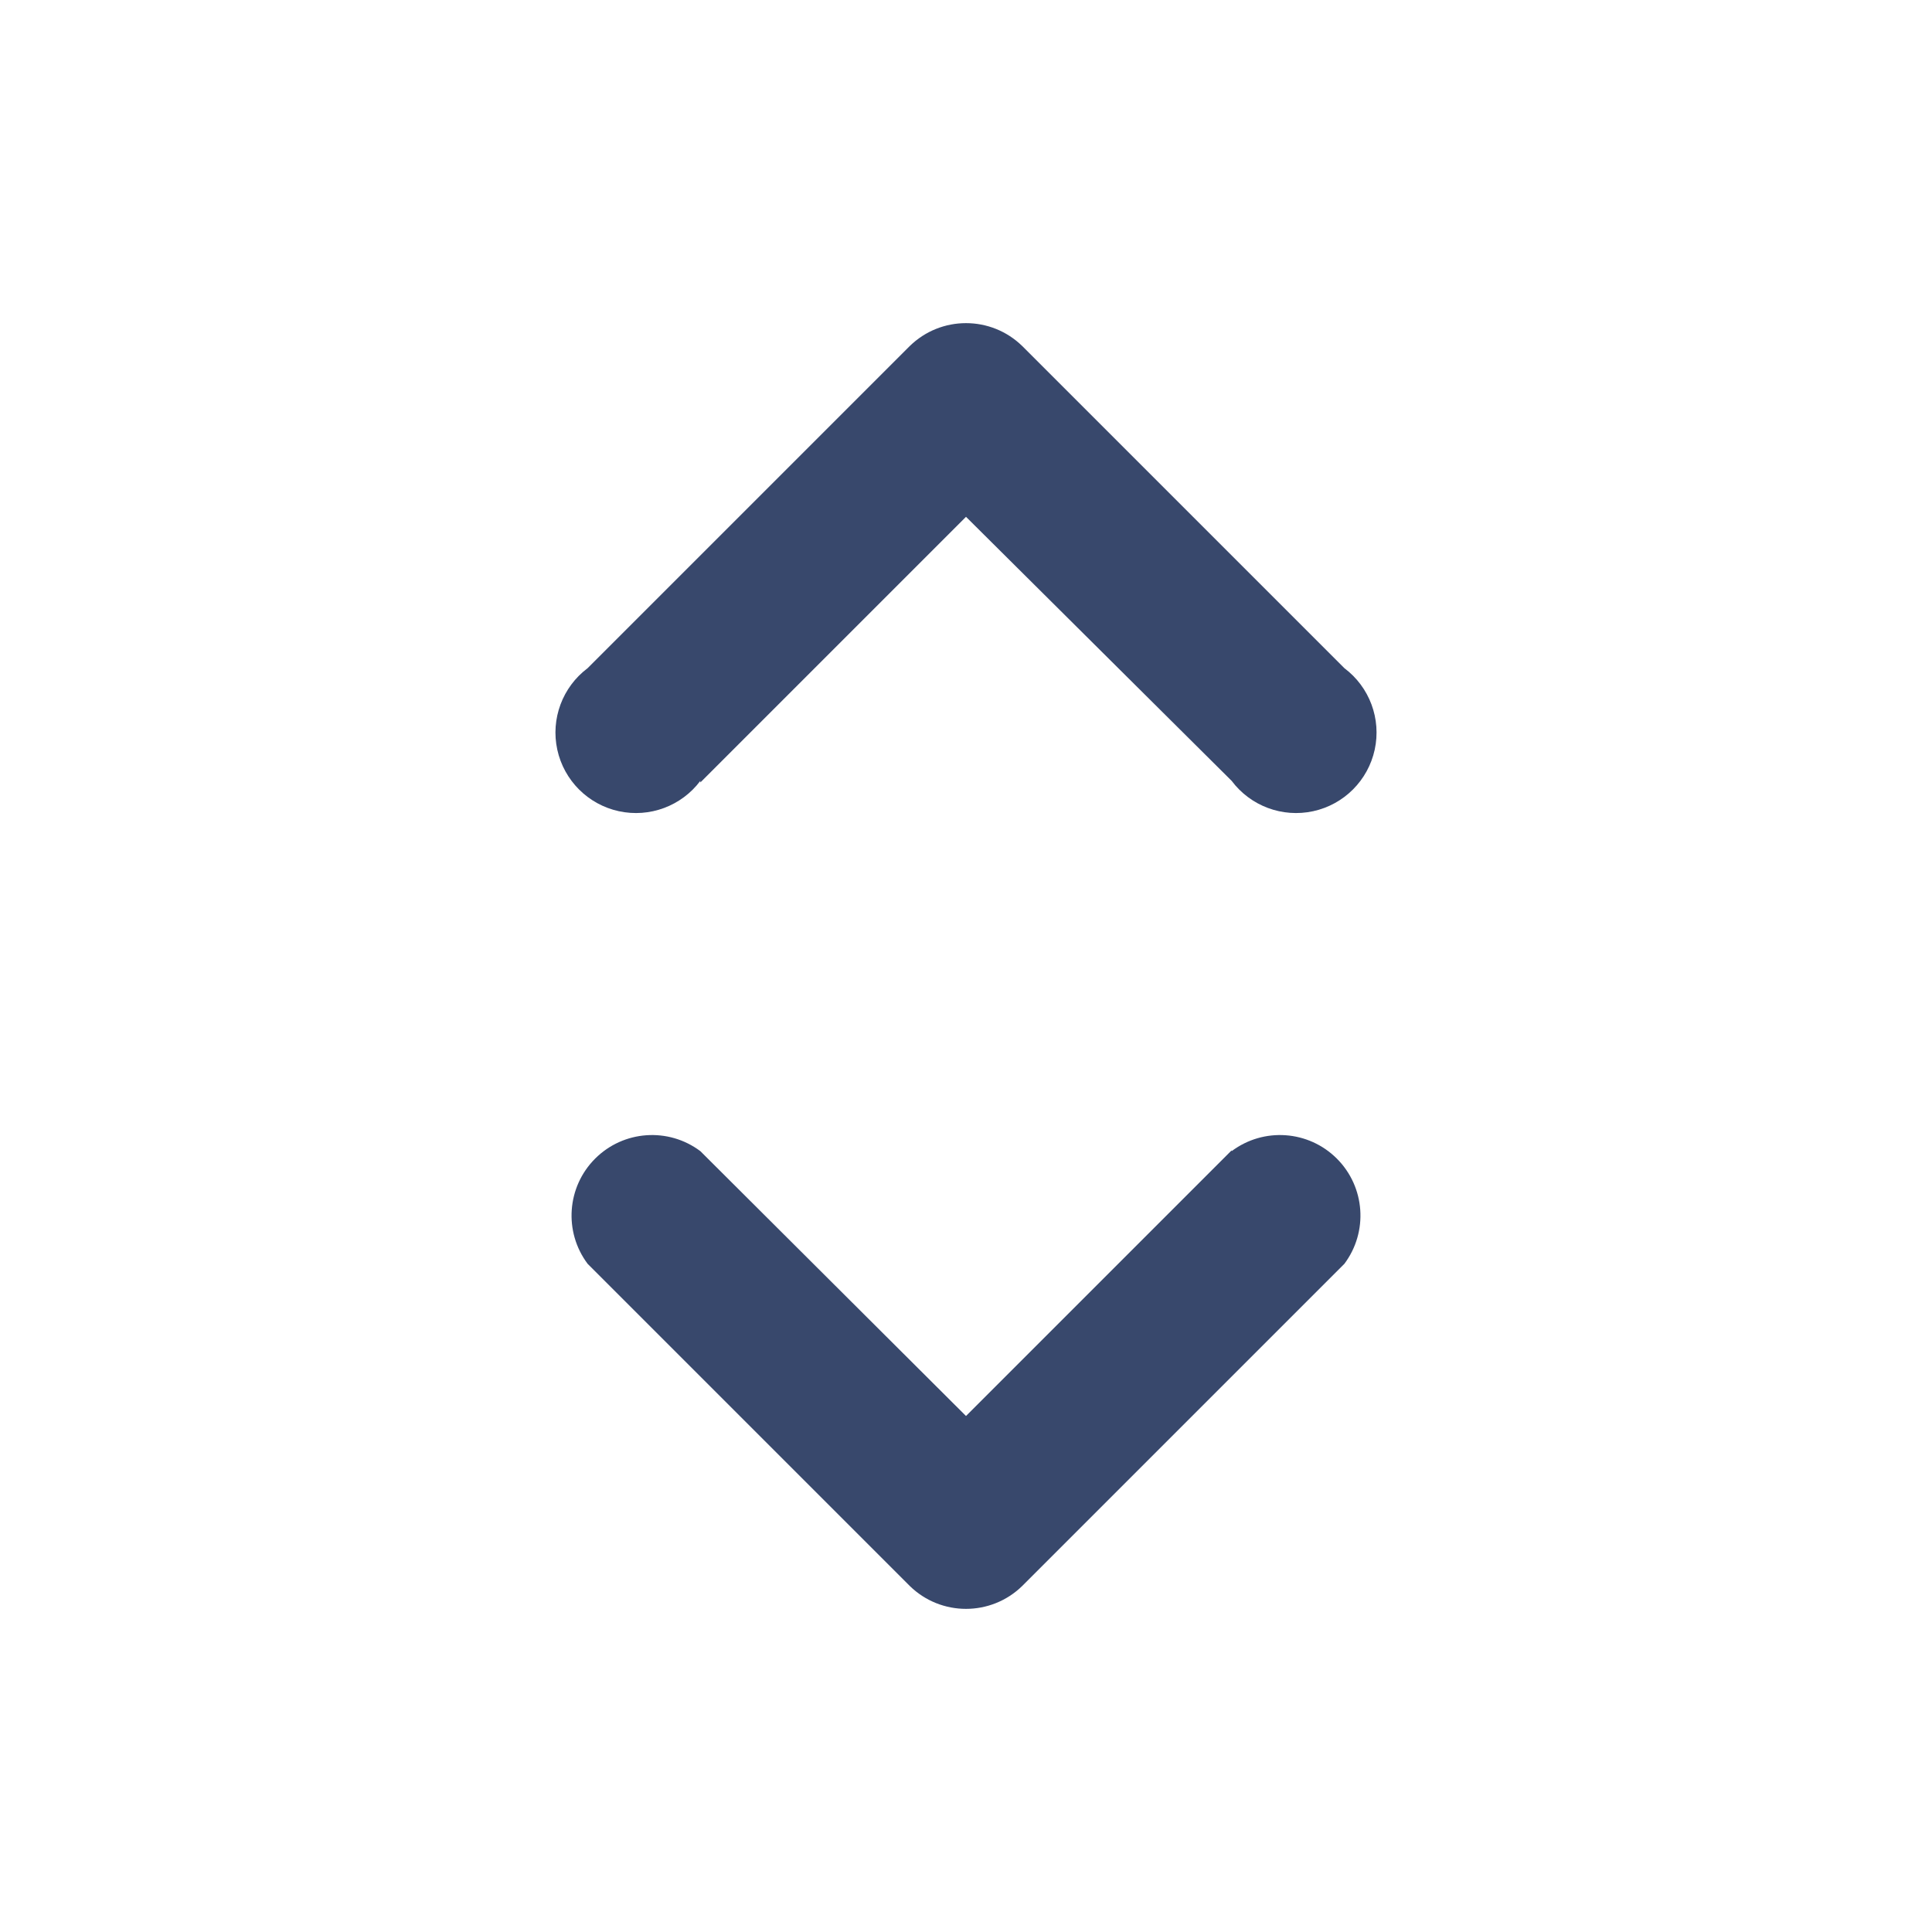
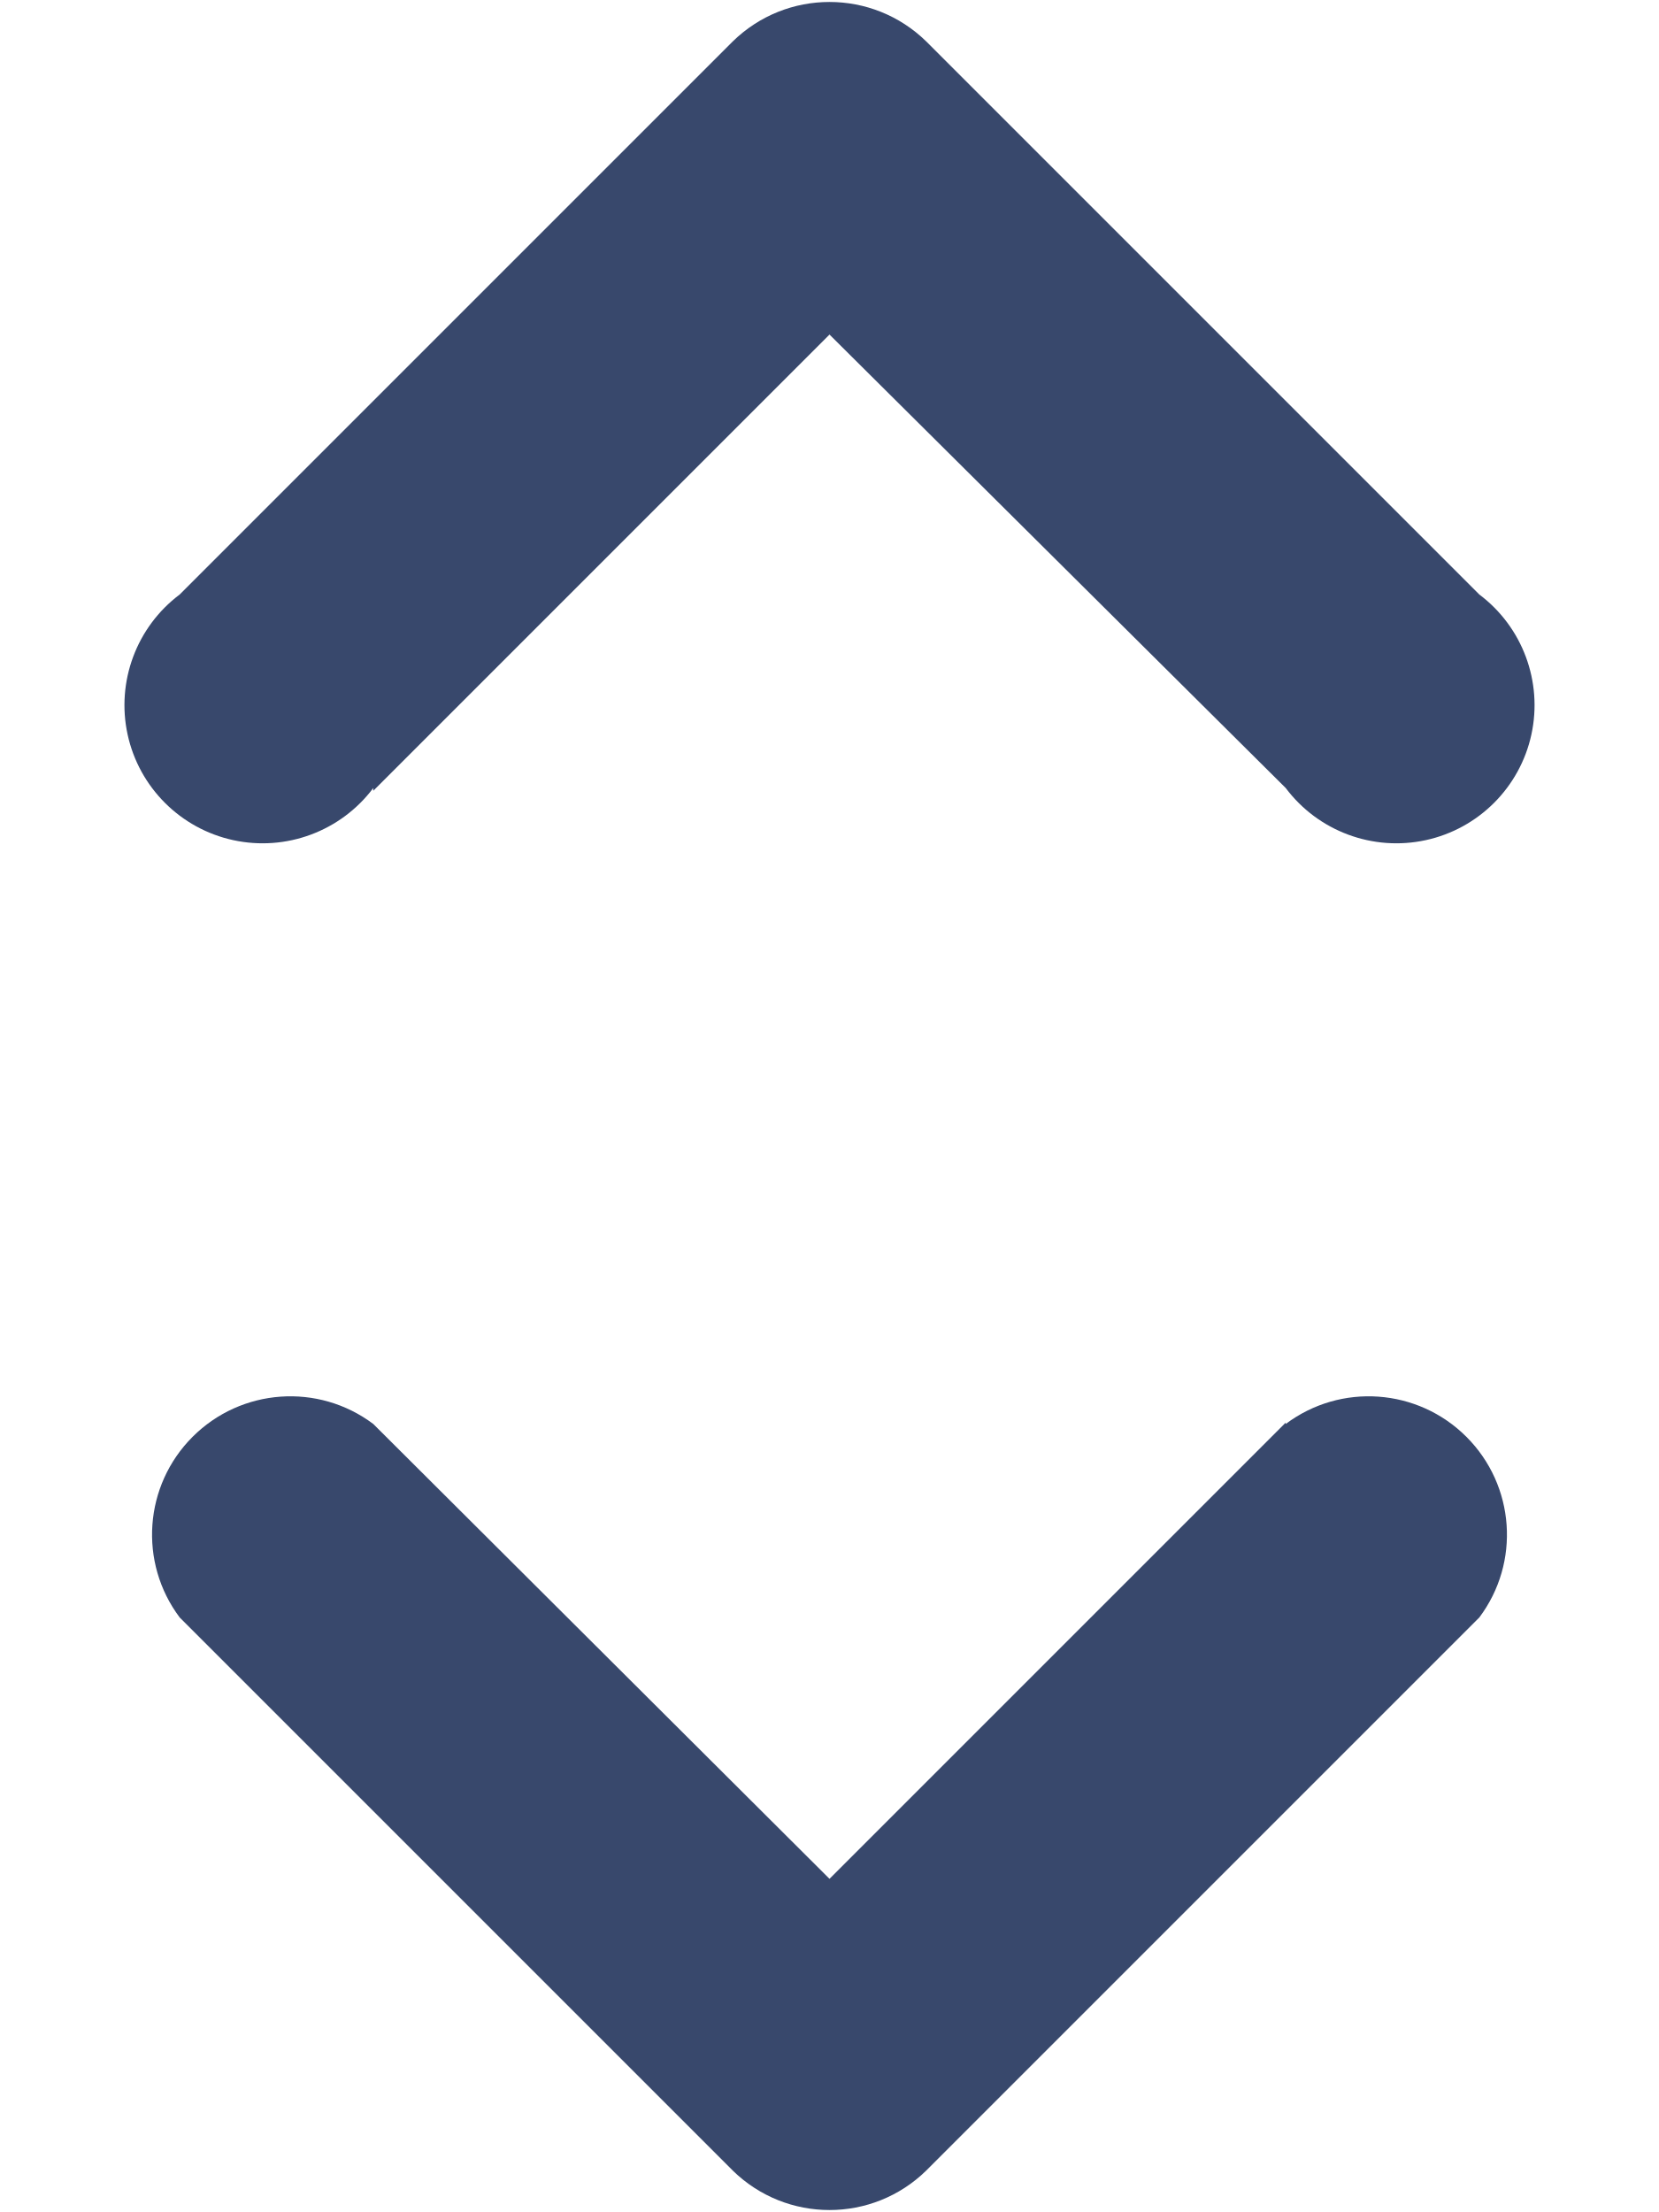
- <svg xmlns="http://www.w3.org/2000/svg" viewBox="0 0 24 24" class="icon-cheveron-selection">
-   <path class="secondary" fill-rule="evenodd" fill="#38486C" d="M8.7 9.7a1 1 0 1 1-1.4-1.4l4-4a1 1 0 0 1 1.4 0l4 4a1 1 0 1 1-1.4 1.4L12 6.42l-3.3 3.3zm6.6 4.6a1 1 0 0 1 1.4 1.4l-4 4a1 1 0 0 1-1.4 0l-4-4a1 1 0 0 1 1.4-1.4l3.3 3.29 3.3-3.3z" />
+ <svg xmlns="http://www.w3.org/2000/svg" width="12" height="16" viewBox="0 0 12 16">
+   <path fill="#38486C" fill-rule="evenodd" d="M2.7,5.7 C2.465,6.013 2.069,6.16 1.687,6.077 C1.305,5.994 1.006,5.695 0.923,5.313 C0.84,4.931 0.987,4.535 1.3,4.3 L5.3,0.3 C5.689,-0.081 6.311,-0.081 6.7,0.3 L10.7,4.3 C11.013,4.535 11.16,4.931 11.077,5.313 C10.994,5.695 10.695,5.994 10.313,6.077 C9.931,6.16 9.535,6.013 9.3,5.7 L6,2.42 L2.7,5.72 L2.7,5.7 Z M9.3,10.3 C9.698,10.001 10.255,10.041 10.607,10.393 C10.959,10.745 10.999,11.302 10.7,11.7 L6.7,15.7 C6.311,16.081 5.689,16.081 5.3,15.7 L1.3,11.7 C1.001,11.302 1.041,10.745 1.393,10.393 C1.745,10.041 2.302,10.001 2.7,10.3 L6,13.59 L9.3,10.29 L9.3,10.3 Z" />
</svg>
